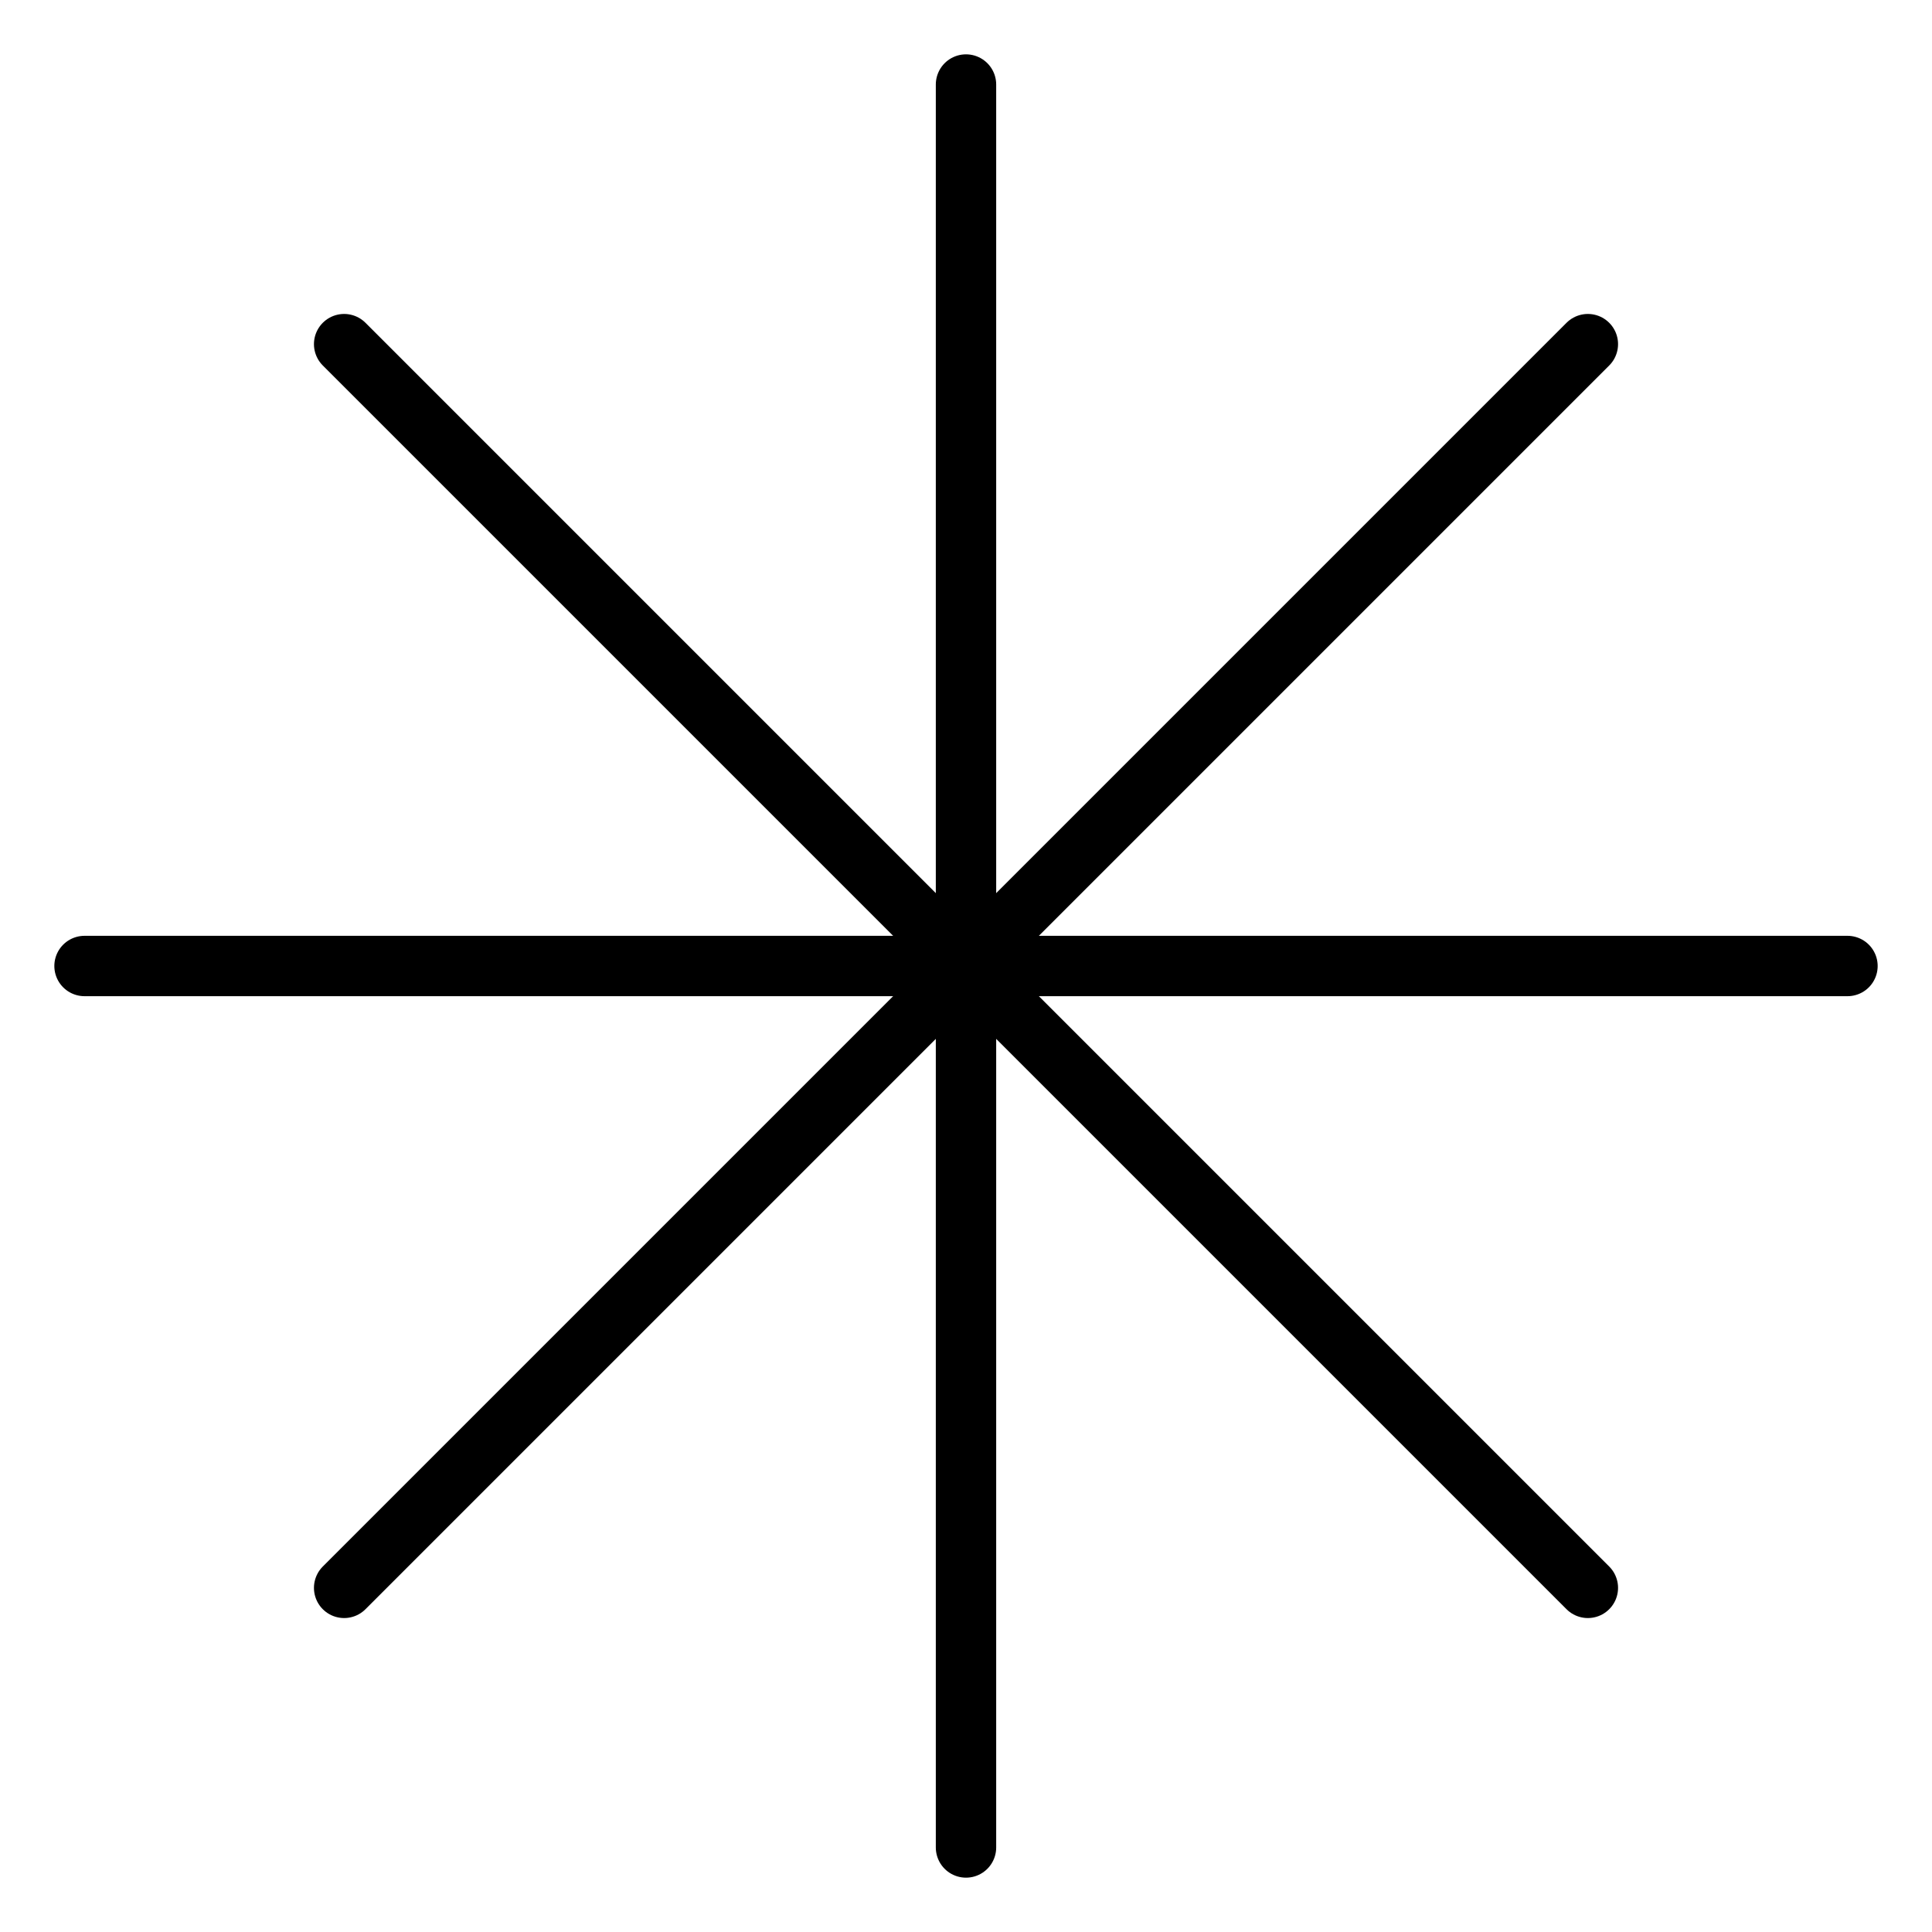
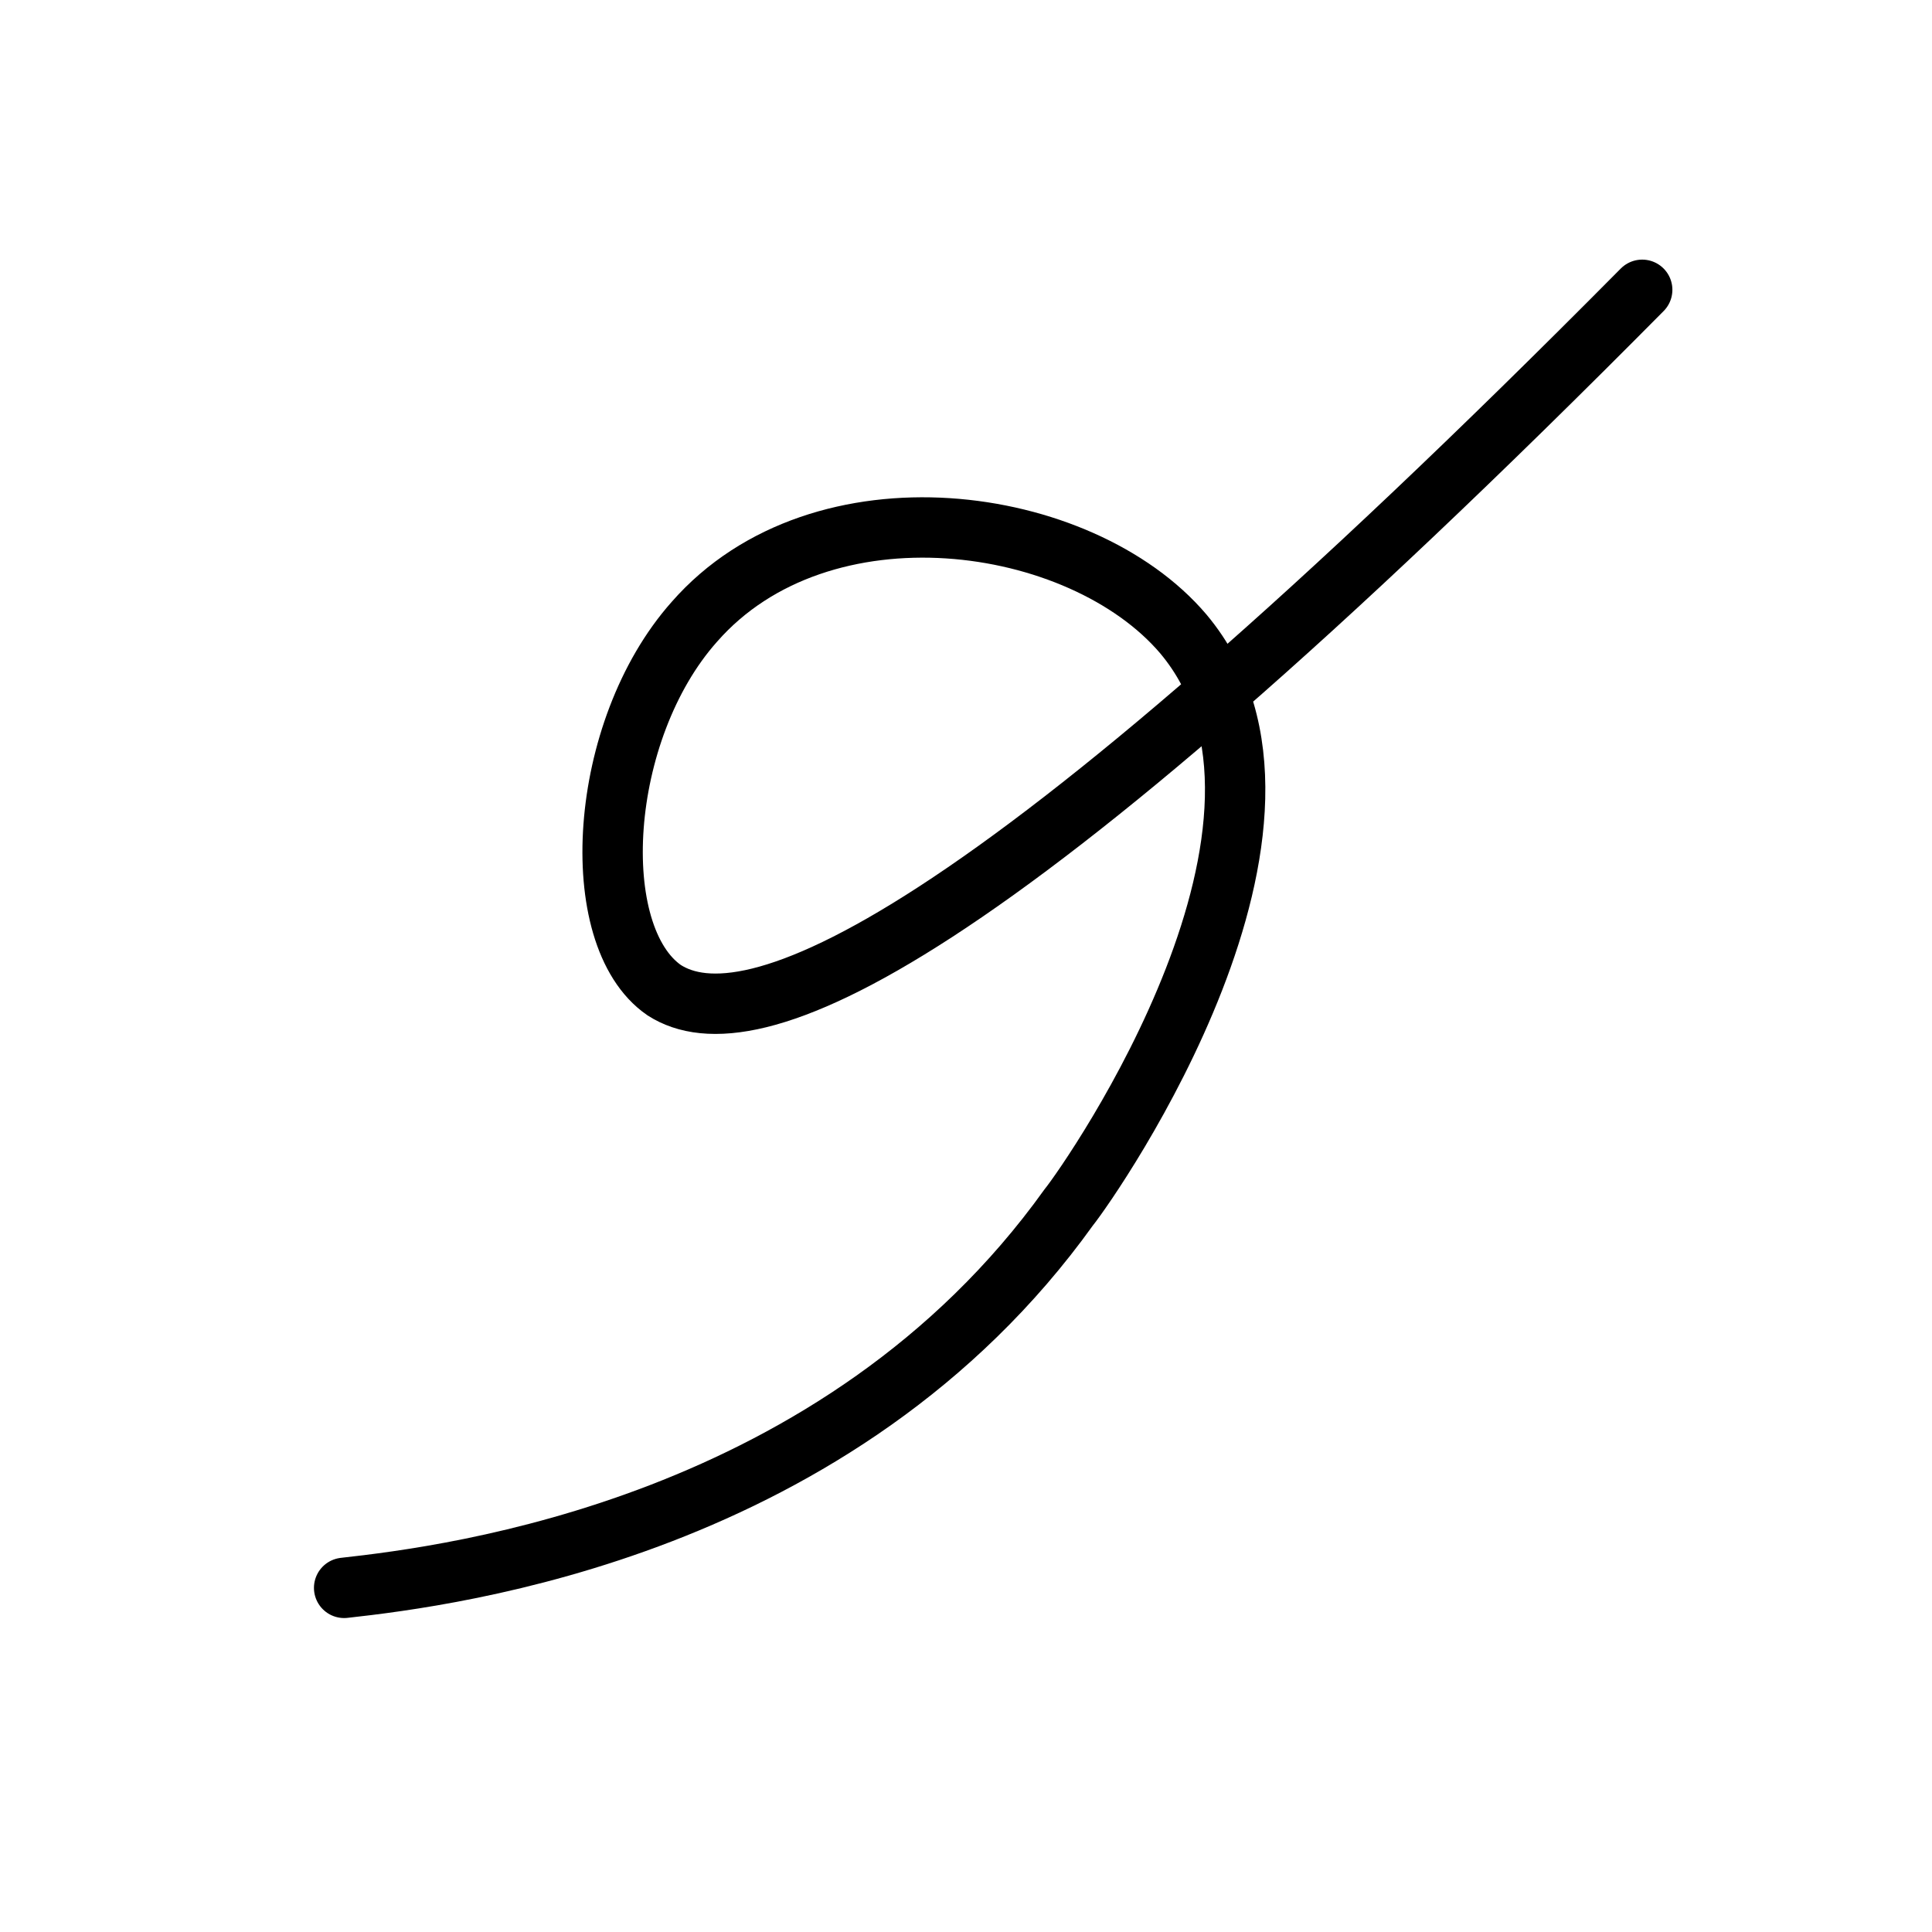
<svg xmlns="http://www.w3.org/2000/svg" version="1.1" id="Layer_1" x="0px" y="0px" viewBox="0 0 32 32" style="enable-background:new 0 0 32 32;" xml:space="preserve">
  <style type="text/css">
	.st0{opacity:9.000000e-02;}
	.st1{fill:none;stroke:#000000;stroke-linecap:round;stroke-miterlimit:10;}
</style>
  <g class="st0">
    <circle cx="52" cy="16" r="0.3" />
  </g>
-   <line class="st1" x1="5.7" y1="5.7" x2="26.3" y2="26.3" />
-   <line class="st1" x1="26.3" y1="5.7" x2="5.7" y2="26.3" />
-   <line class="st1" x1="16" y1="1.4" x2="16" y2="30.6" />
-   <line class="st1" x1="1.4" y1="16" x2="30.6" y2="16" />
+   <path class="st1" d="M5.7,26.3" />
+   <path class="st1" d="M5.7,26.3c1.8-0.2,8.2-1,12-6.3c0.4-0.5,4.5-6.4,1.9-9.5c-1.7-2-6-2.6-8.1-0.2c-1.6,1.8-1.8,5.2-0.5,6.1  c1.4,0.9,5.2-0.5,16.2-11.6" />
</svg>
